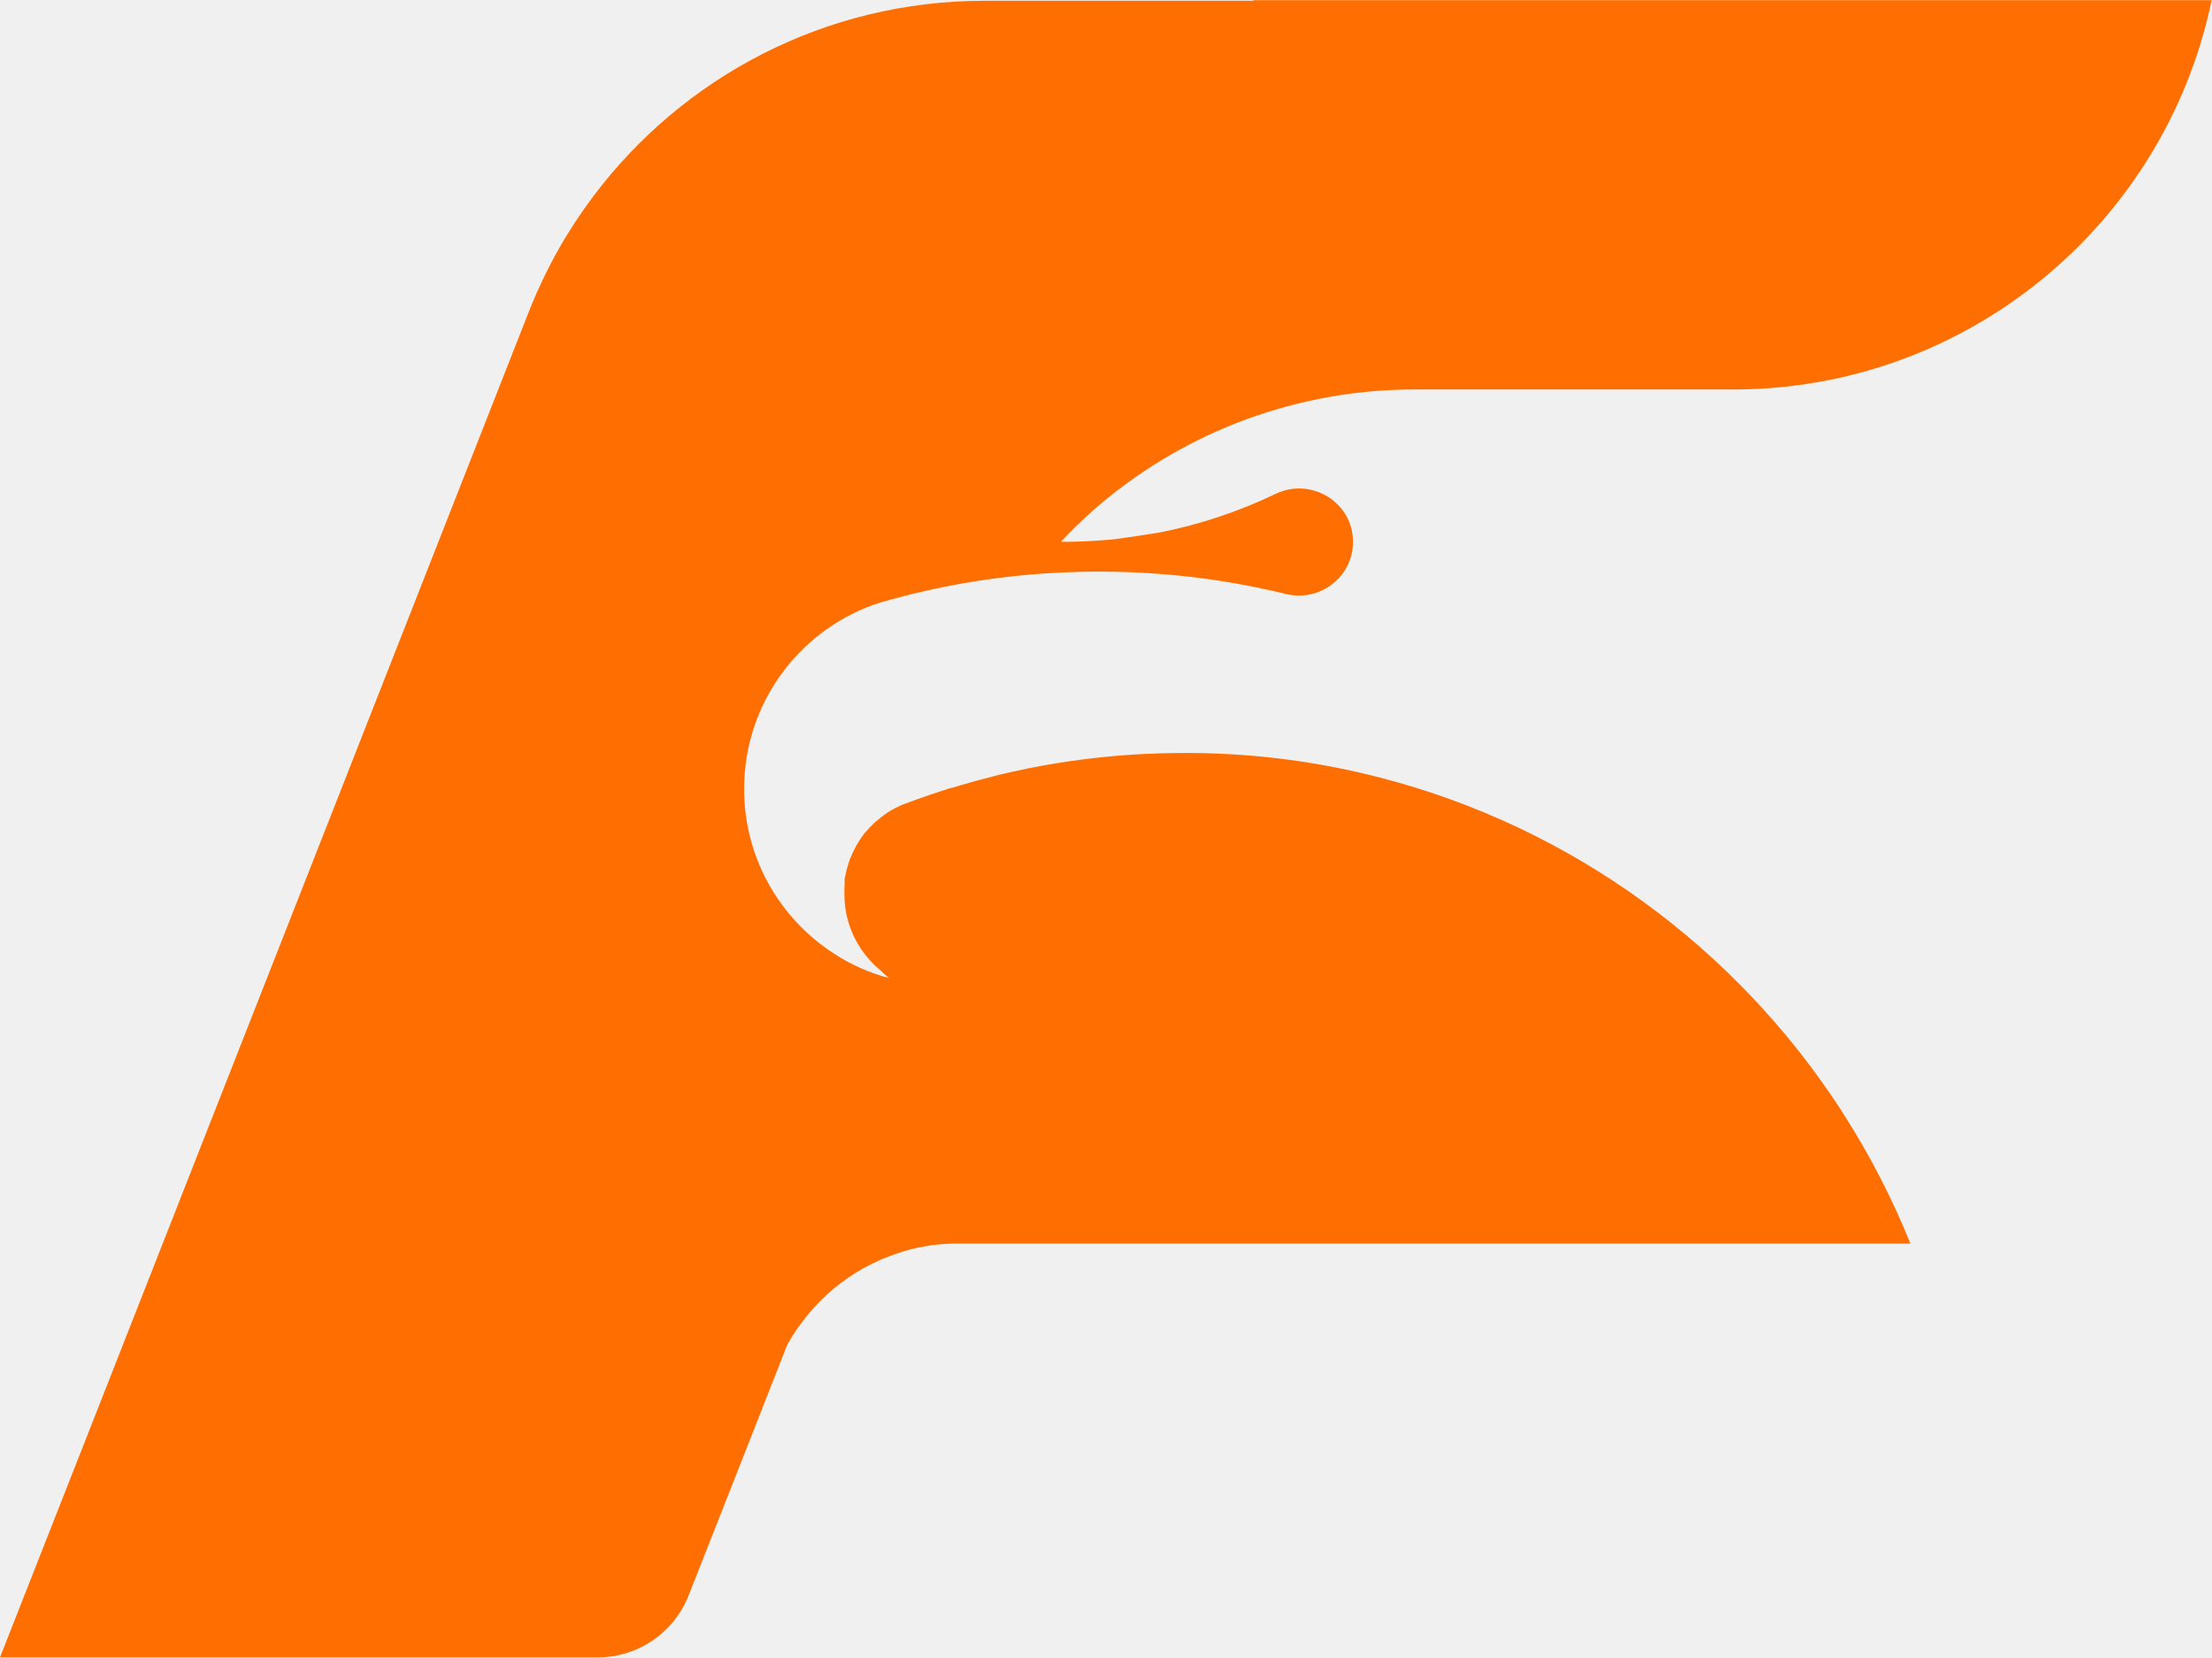
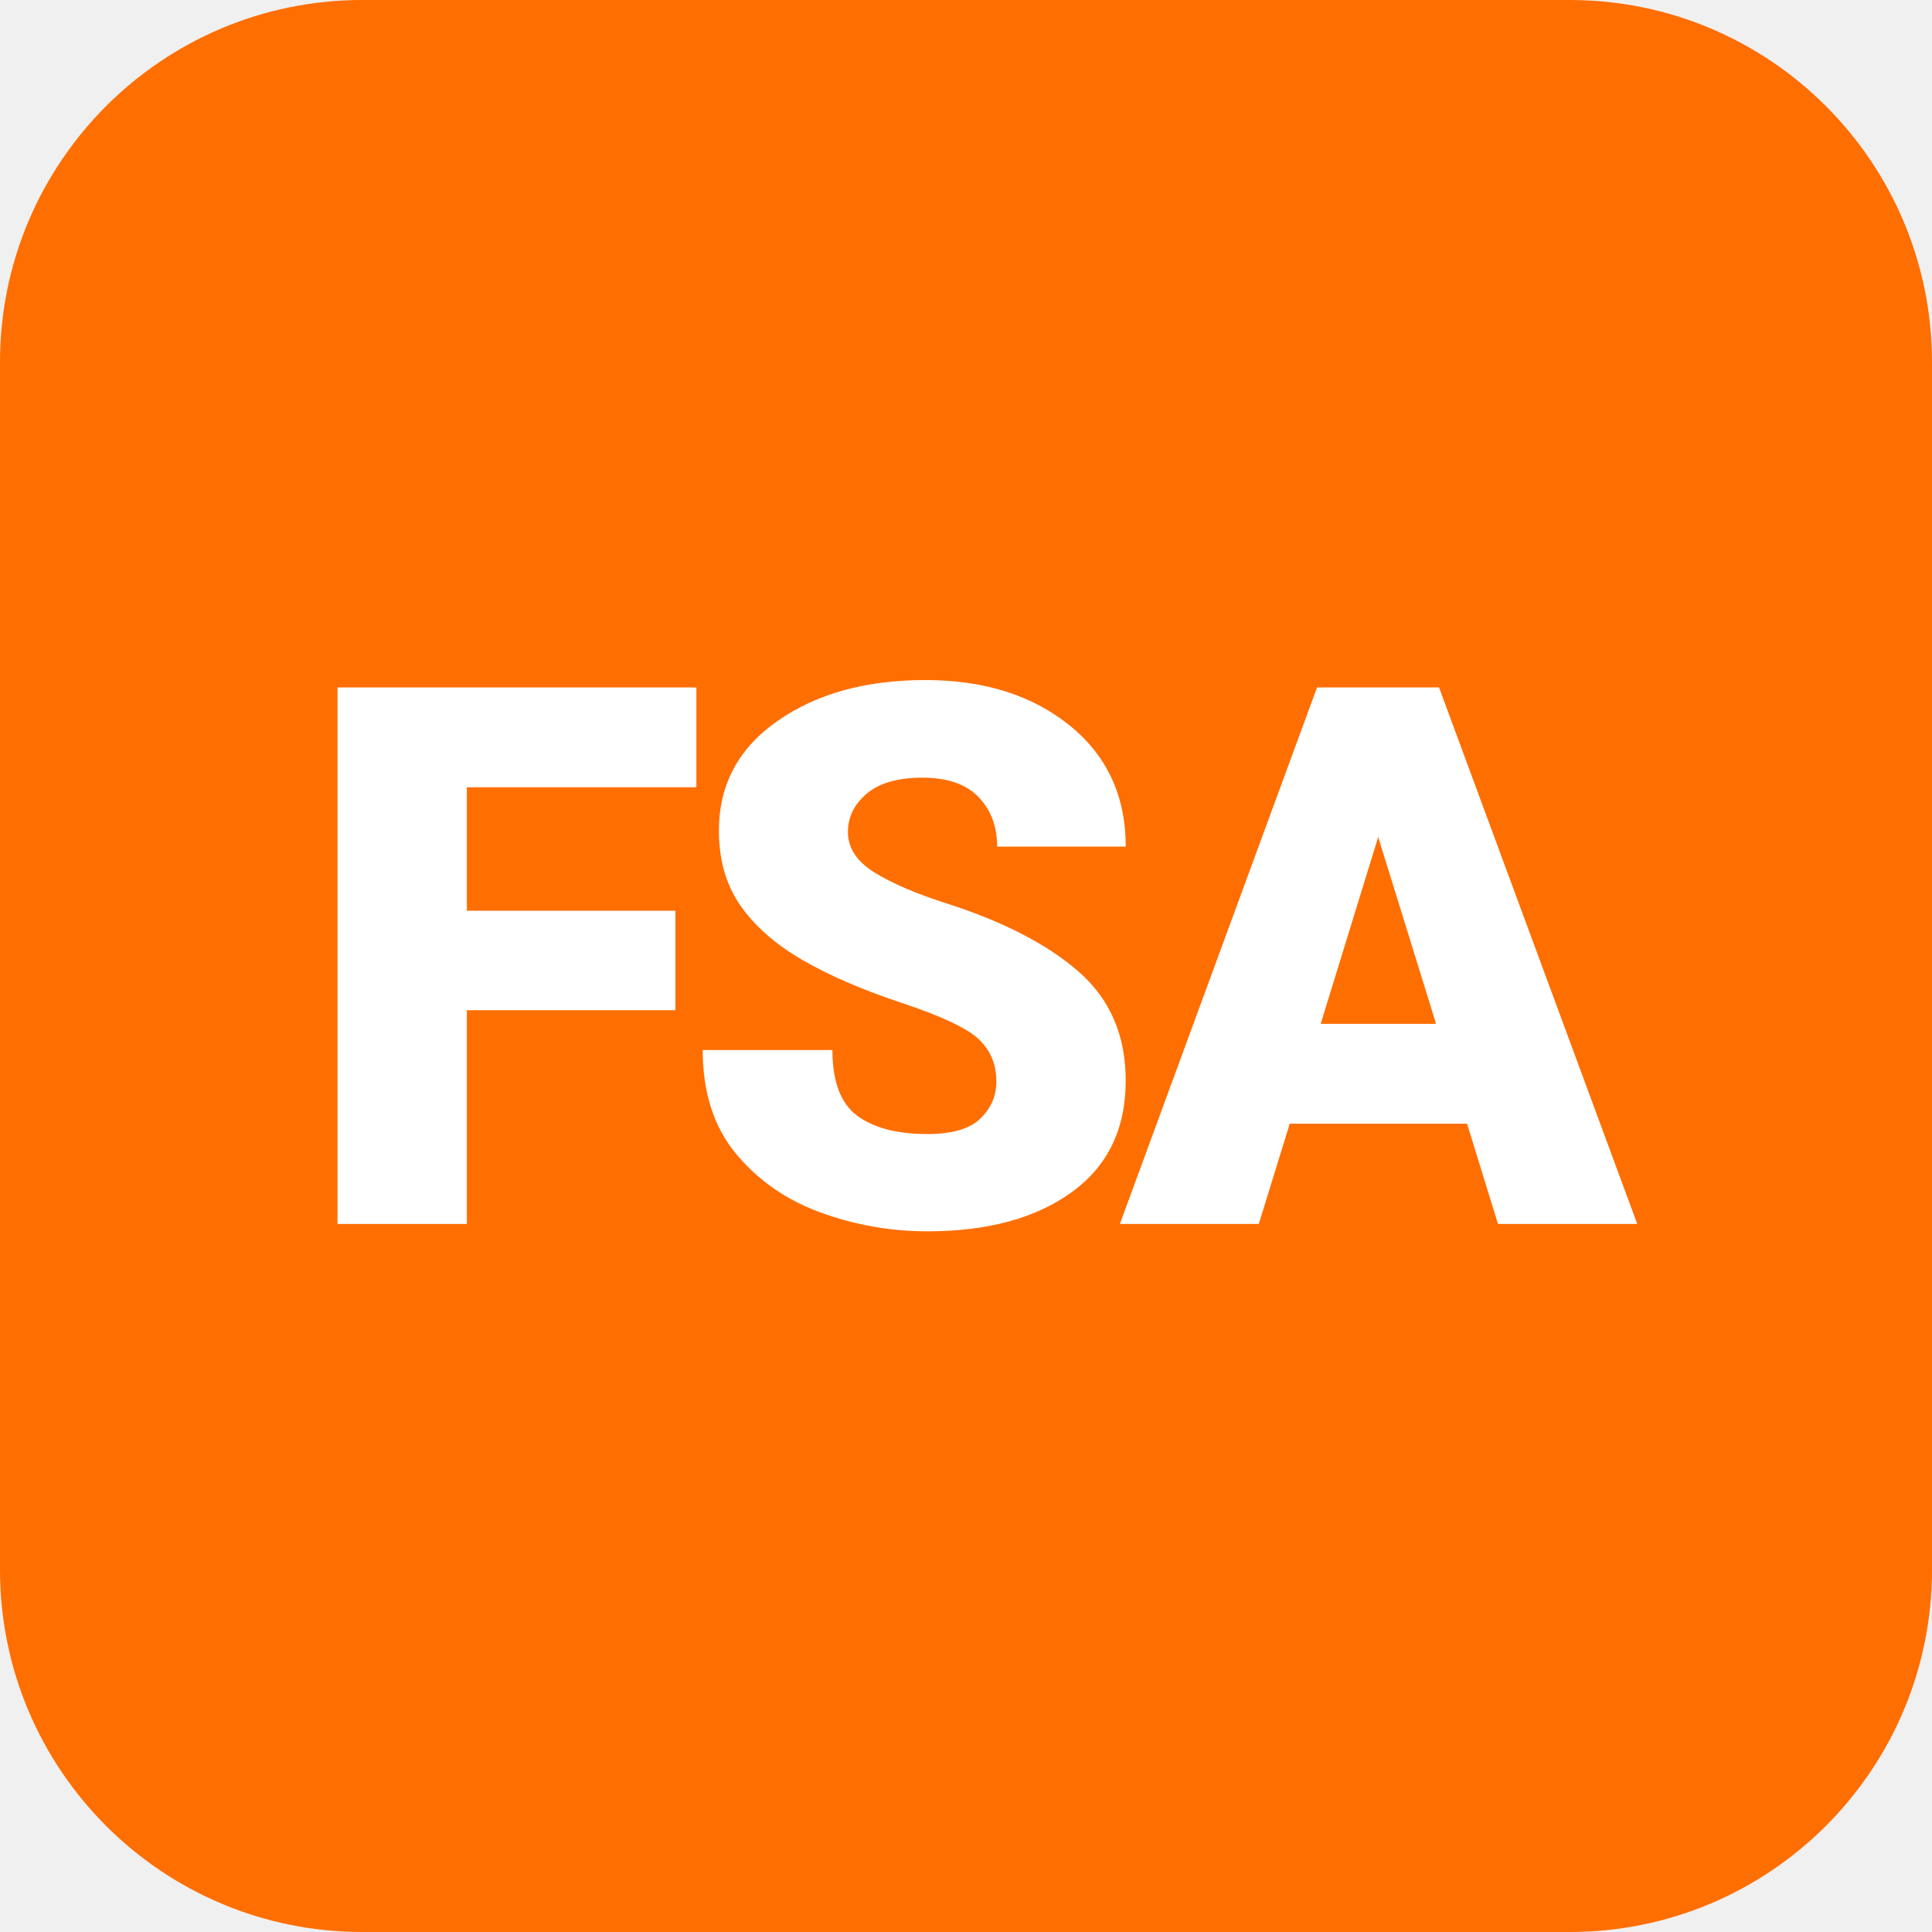
- <svg xmlns="http://www.w3.org/2000/svg" id="Layer_2" data-name="Layer 2" viewBox="0 0 113.53 85.07">
-   <defs>
-     <style>
-       .cls-1 {
-         fill: #ff6e00;
-       }
-     </style>
-   </defs>
-   <g id="Layer_1-2" data-name="Layer 1">
-     <path class="cls-1" d="M57.79,24.84c2.32-1.7,4.94-3.02,7.77-3.84,2.24-.66,4.61-1.01,7.06-1.01.06,0,.11,0,.17,0h0s2.35,0,2.35,0h13.79c.26,0,.51,0,.76-.01,1.44-.04,2.85-.21,4.22-.48,9.83-1.98,17.57-9.69,19.6-19.49h-49.18s0,0,0,.01c0,0,0,.01,0,.02h-13.8c-8.2,0-15.48,3.93-20.06,10.01-1.32,1.75-2.41,3.67-3.24,5.73l-.14.35L8.35,63.83l-2.64,6.72-5.71,14.52h30.67c2.08,0,3.87-1.26,4.63-3.07l.09-.23,3.27-8.3h0l.81-2.07h0s.28-.71.28-.71l.16-.4.17-.44.31-.79h0c.21-.39.44-.75.69-1.09.02-.02.03-.04.05-.06.12-.16.24-.32.37-.47.01-.01.02-.02.03-.04.27-.32.57-.63.88-.92,0,0,.02-.02.03-.03.47-.43.99-.82,1.54-1.16.02-.01.05-.03.07-.04.17-.1.34-.2.52-.29.13-.07.27-.13.4-.19.07-.03.13-.07.2-.1.02-.01.05-.02.07-.03.36-.15.72-.28,1.1-.4.07-.02.15-.04.23-.07.16-.04.33-.09.49-.12.04,0,.07-.02.11-.02.2-.04.41-.08.61-.11.03,0,.07,0,.1-.01.2-.03.4-.05.6-.06,0,0,.02,0,.02,0,0,0,0,0,.01,0,.23-.02.46-.02.69-.02h-.07s.05,0,.07,0h48.85c-.94-2.33-2.08-4.54-3.42-6.63-.04-.07-.09-.14-.13-.21-5.4-8.32-13.78-14.52-23.64-17.07-3.08-.8-6.3-1.24-9.62-1.27-.16,0-.32,0-.47,0-.92,0-1.83.03-2.74.09-2.07.14-4.09.43-6.06.87-.17.04-.35.08-.52.12-.16.04-.31.07-.47.12-.54.13-1.08.28-1.62.44-.17.05-.34.1-.5.15,0,0-.02,0-.03,0,0,0,0,0-.01,0-.14.04-.27.08-.4.13-.03,0-.06.02-.1.03-.21.07-.42.14-.63.21-.34.11-.67.24-1.01.36-.12.05-.24.09-.36.13,0,0-.01,0-.02.01-.07.03-.13.06-.19.09-.04.02-.07.04-.11.05-.01,0-.03.01-.04.02-.01,0-.03.01-.04.02-.06.03-.12.07-.18.1-.02.01-.04.02-.06.04-.01,0-.03.02-.04.02-.03.02-.05.03-.08.05-.06.04-.12.08-.17.12,0,0,0,0,0,0-.02.01-.04.03-.05.04-.04.03-.07.05-.11.08-.02.02-.05.04-.07.06-.05.04-.11.09-.16.13-.02.01-.03.03-.05.04-.05.04-.09.08-.13.12,0,0,0,0,0,0-.13.12-.25.26-.37.39,0,.01-.02.02-.03.03-.03.03-.05.06-.08.1-.02.02-.03.05-.05.07-.06.07-.11.15-.16.23-.03.04-.05.08-.08.13-.03.04-.06.09-.08.13,0,0,0,.01-.01.02-.02.03-.04.06-.05.09,0,.01-.01.02-.02.04-.01.03-.03.05-.04.08-.04.08-.08.15-.11.23-.04.08-.07.16-.11.25-.02.05-.04.09-.05.14-.02.05-.03.1-.05.15,0,.01,0,.02-.01.04,0,.02-.01.05-.02.07-.01.05-.03.09-.04.14,0,.03-.01.05-.02.08,0,.02,0,.03-.01.05-.01.04-.02.09-.03.13,0,.03-.01.06-.02.09,0,.05-.02.09-.03.14,0,.01,0,.02,0,.03,0,.02,0,.04,0,.06,0,.02,0,.04,0,.05,0,.01,0,.03,0,.04,0,.02,0,.03,0,.05,0,.05,0,.1-.01.15,0,.02,0,.05,0,.07,0,0,0,.02,0,.03,0,.05,0,.11,0,.16,0,.05,0,.11,0,.16,0,.65.12,1.27.35,1.84.13.34.31.67.51.97t0,0c.2.29.43.57.68.81.11.1.22.2.33.3,0,0,0,0,0,0,.13.13.27.25.41.37-1.01-.27-1.96-.69-2.81-1.25,0,0,0,0,0,0-1.54-.99-2.79-2.39-3.6-4.04-.65-1.33-1.02-2.83-1.02-4.41,0-4.35,2.76-8.05,6.62-9.45,0,0,.43-.14.43-.14.21-.06.69-.19.72-.2,2.27-.61,4.62-1.03,7.03-1.23,1.02-.08,2.05-.13,3.08-.14.11,0,.23,0,.34,0,1.1,0,2.19.04,3.27.13,2.16.17,4.28.52,6.33,1.02,1.72.42,3.42-.87,3.43-2.64,0-.01,0-.03,0-.04,0-.01,0-.03,0-.04-.02-2.01-2.16-3.29-3.97-2.42-1.9.91-3.92,1.59-6.05,2,0,0-.01,0-.02,0-.71.12-1.43.22-2.14.32-.18.02-.37.04-.56.05-.69.06-1.39.09-2.1.09-.05,0-.1,0-.15,0h0c1.04-1.12,2.18-2.13,3.41-3.02Z" />
-   </g>
+ <svg xmlns="http://www.w3.org/2000/svg" viewBox="0 0 512 512">
+   <rect width="512" height="512" rx="96" ry="96" fill="#ff6e00" />
+   <text x="256" y="256" text-anchor="middle" dominant-baseline="central" font-family="-apple-system, BlinkMacSystemFont, 'Segoe UI', Roboto, system-ui, sans-serif" font-weight="800" font-size="200" letter-spacing="-8" fill="#ffffff">FSA</text>
</svg>
